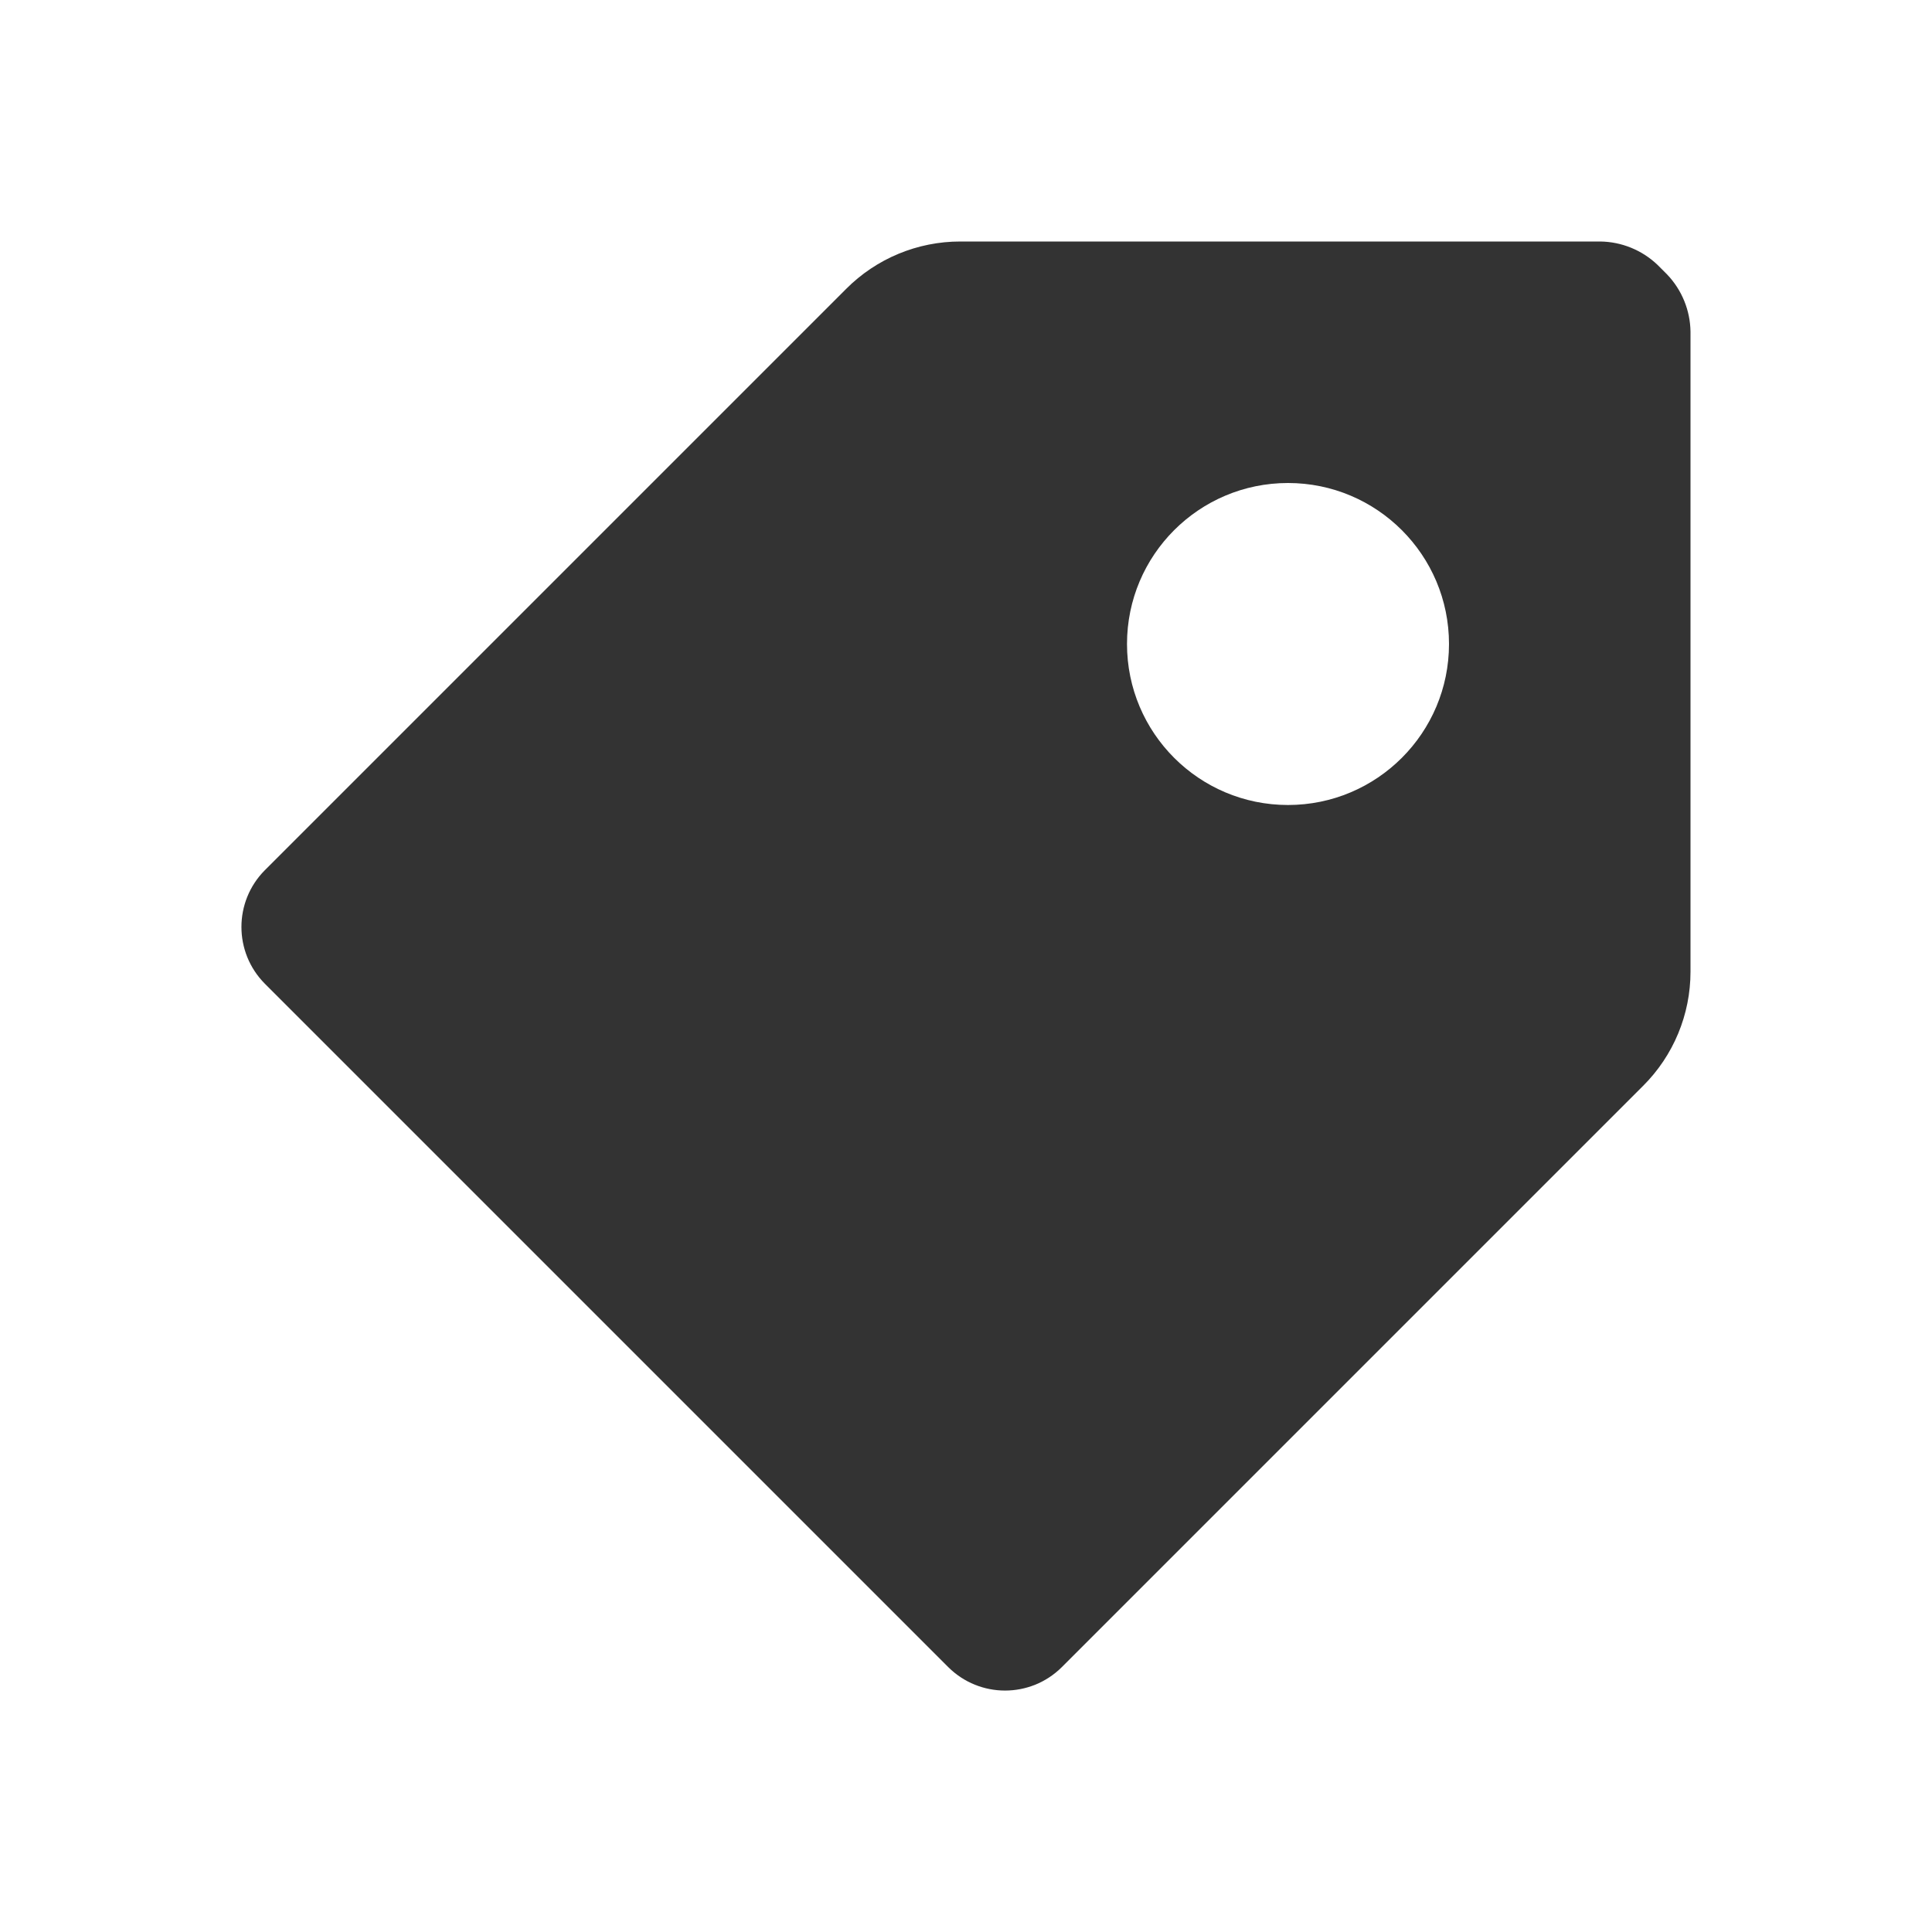
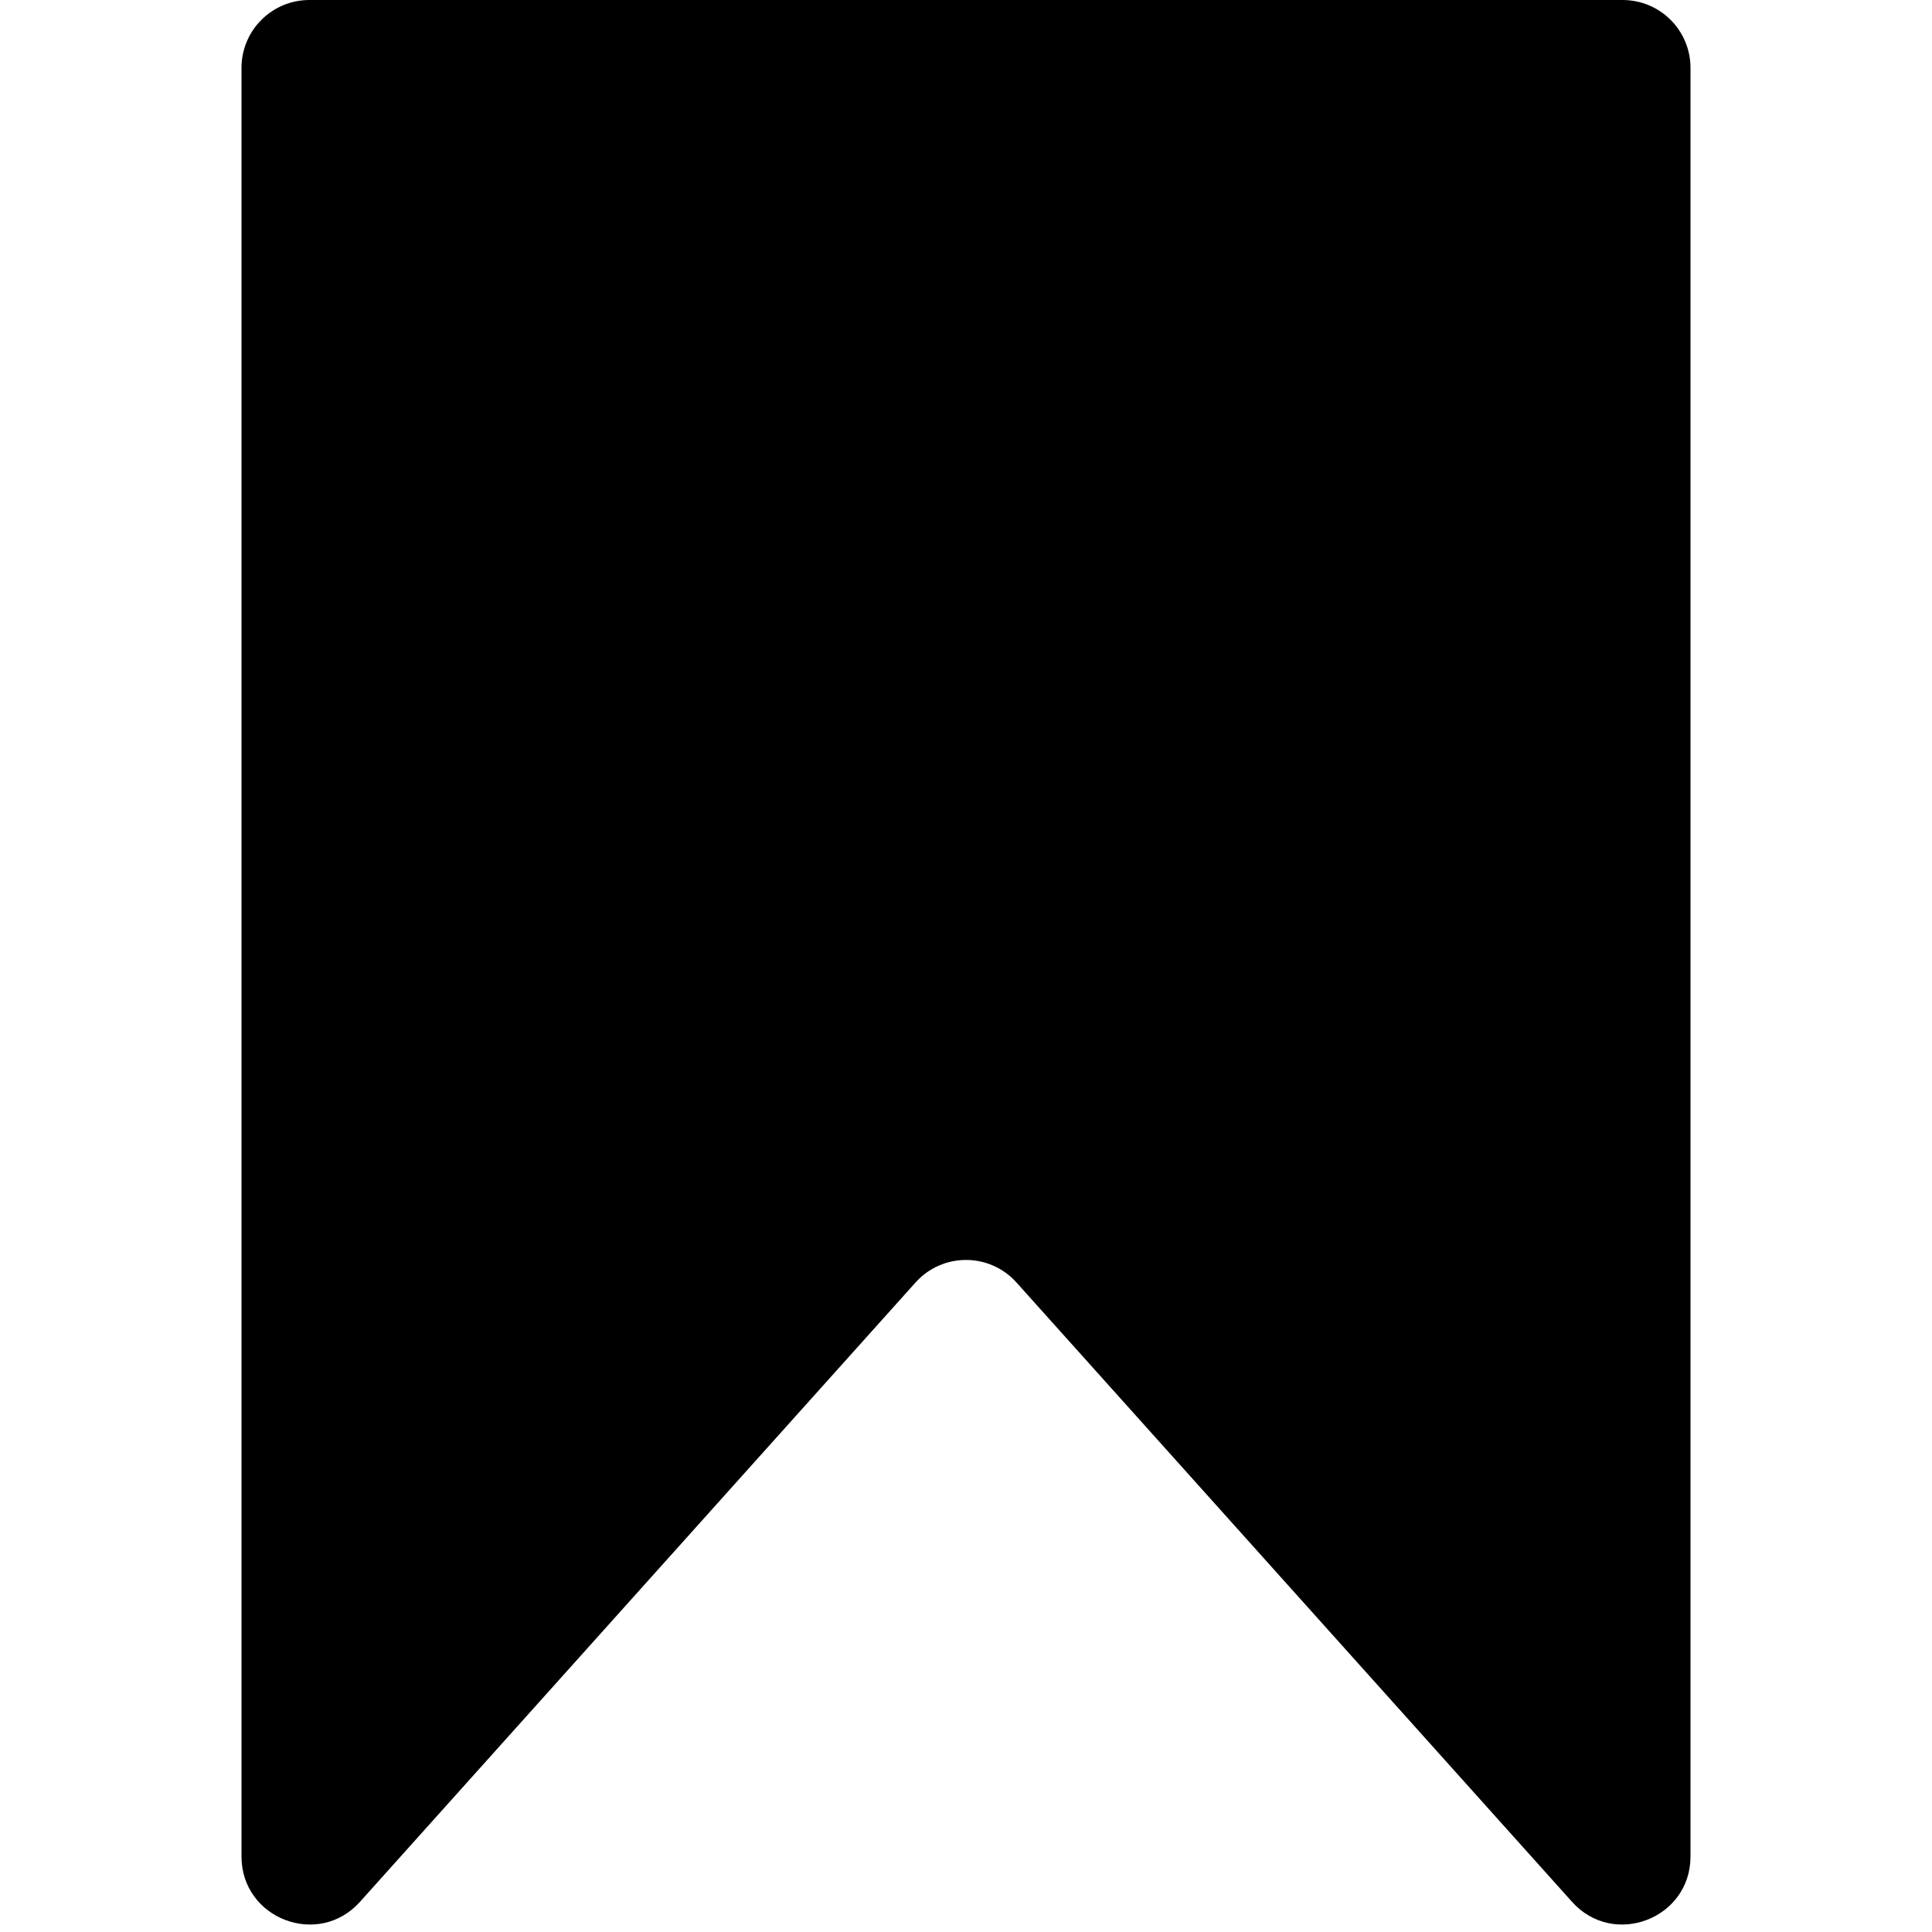
<svg xmlns="http://www.w3.org/2000/svg" class="icon" width="200px" height="200.00px" viewBox="0 0 1024 1024" version="1.1">
-   <path fill="#333333" d="M883.627 145.493l-5.12-5.12a44.8 44.8 0 0 0-30.293-12.373h-339.2a85.333 85.333 0 0 0-60.587 25.173l-308.053 308.053a42.667 42.667 0 0 0 0 60.16l362.24 362.24a42.667 42.667 0 0 0 60.16 0l308.053-308.053a85.333 85.333 0 0 0 25.173-60.587V175.787a44.8 44.8 0 0 0-12.373-30.293zM682.667 426.667a85.333 85.333 0 1 1 85.333-85.333 85.333 85.333 0 0 1-85.333 85.333z" />
+   <path d="M128 36v948c0 33 40.8 48.6 62.8 24l294.4-328.2c14.3-16 39.3-16 53.6 0L833.2 1008c22 24.6 62.8 9 62.8-24V36c0-19.9-16.1-36-36-36H164c-19.9 0-36 16.1-36 36z" p-id="11281" />
</svg>
